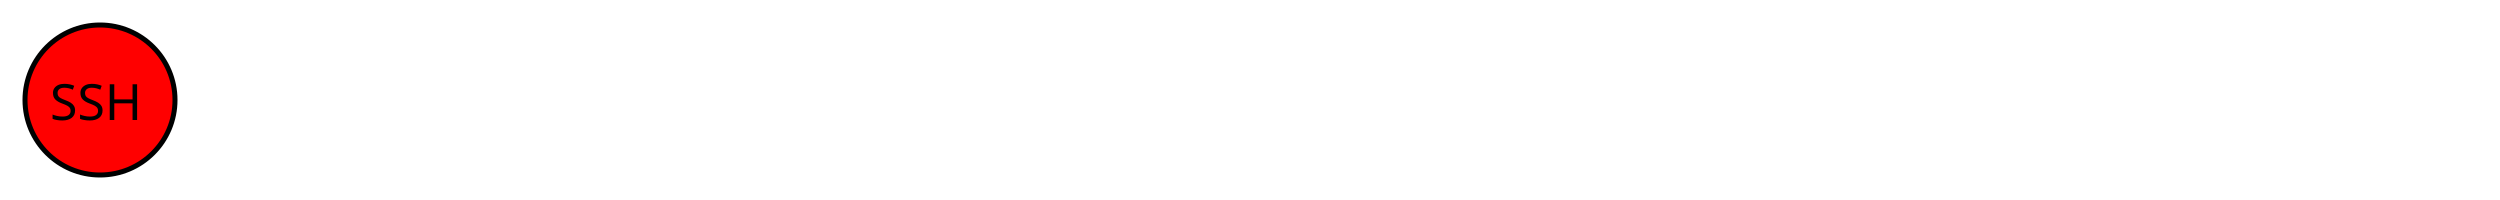
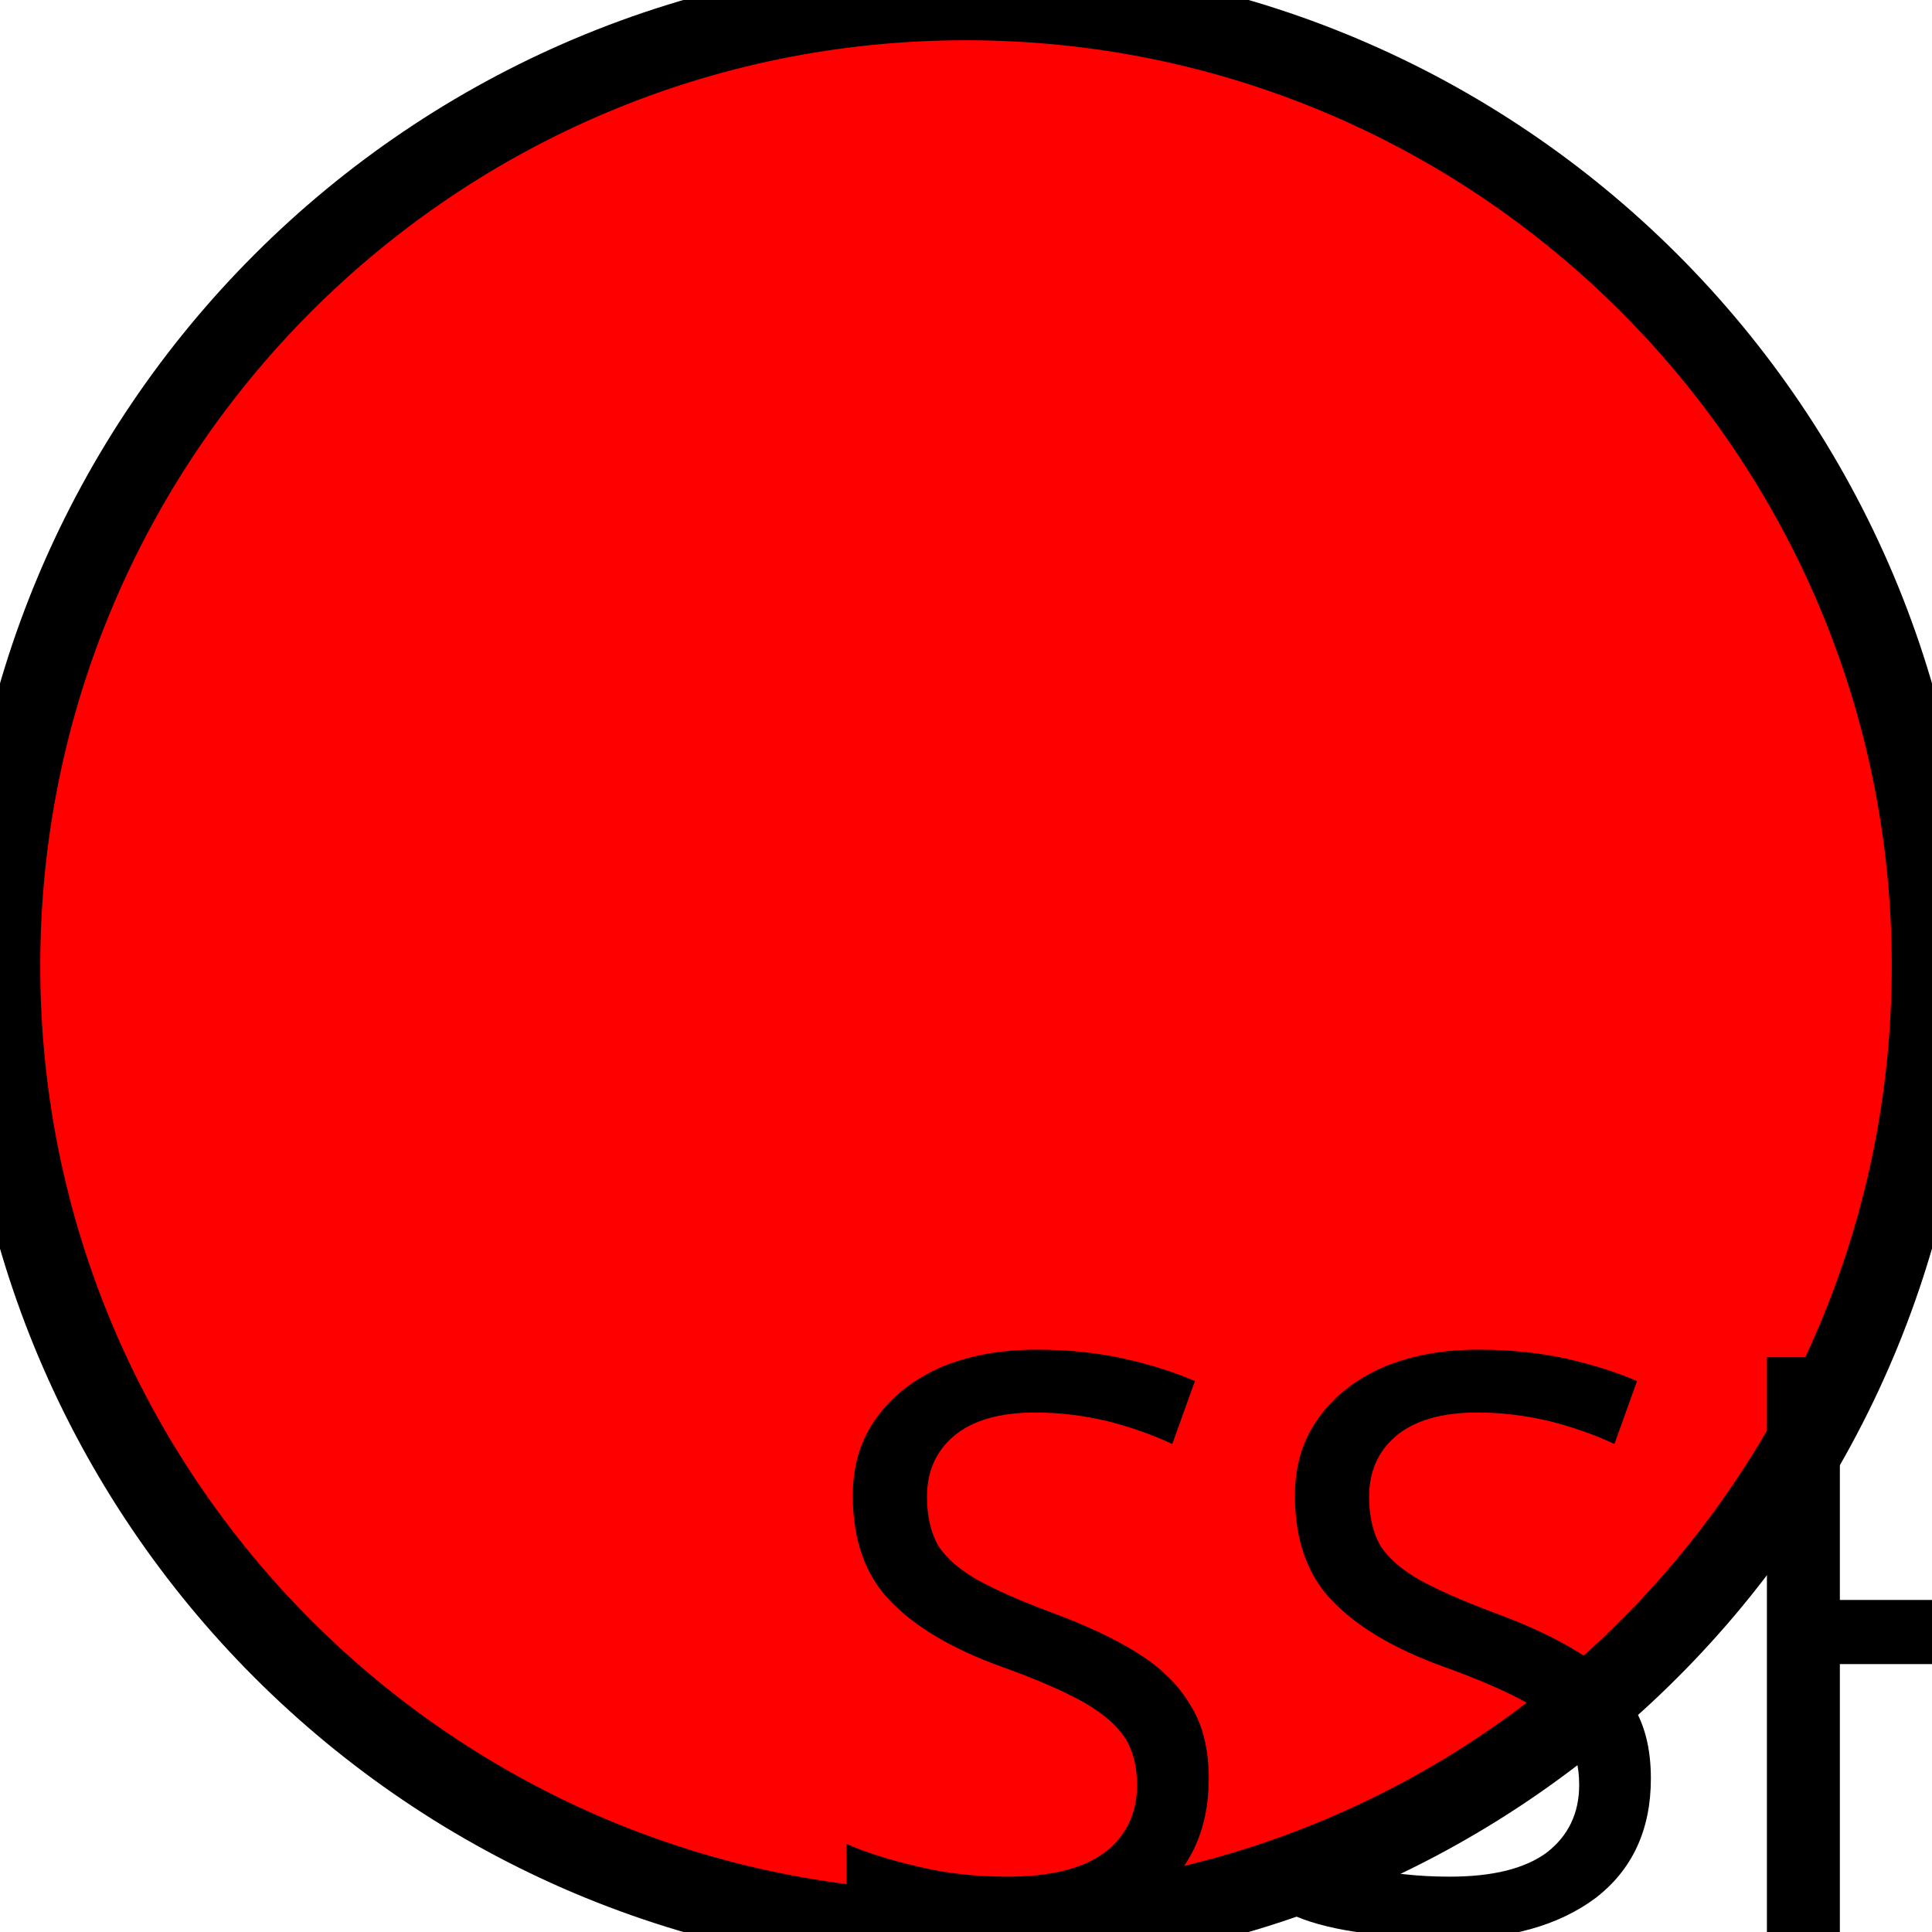
- <svg xmlns="http://www.w3.org/2000/svg" width="500" height="40" viewBox="0 0 500 40">
-   <circle cx="20" cy="20" r="15" stroke="black" stroke-width="1" fill="red" />
+ <svg xmlns="http://www.w3.org/2000/svg" width="24" height="24" viewBox="0 0 24 24">
+   <circle cx="12" cy="12" r="12" stroke="black" stroke-width="1" fill="red" />
  <text x="10" y="24" font-family="Verdana" font-size="10">
    SSH
  </text>
</svg>
